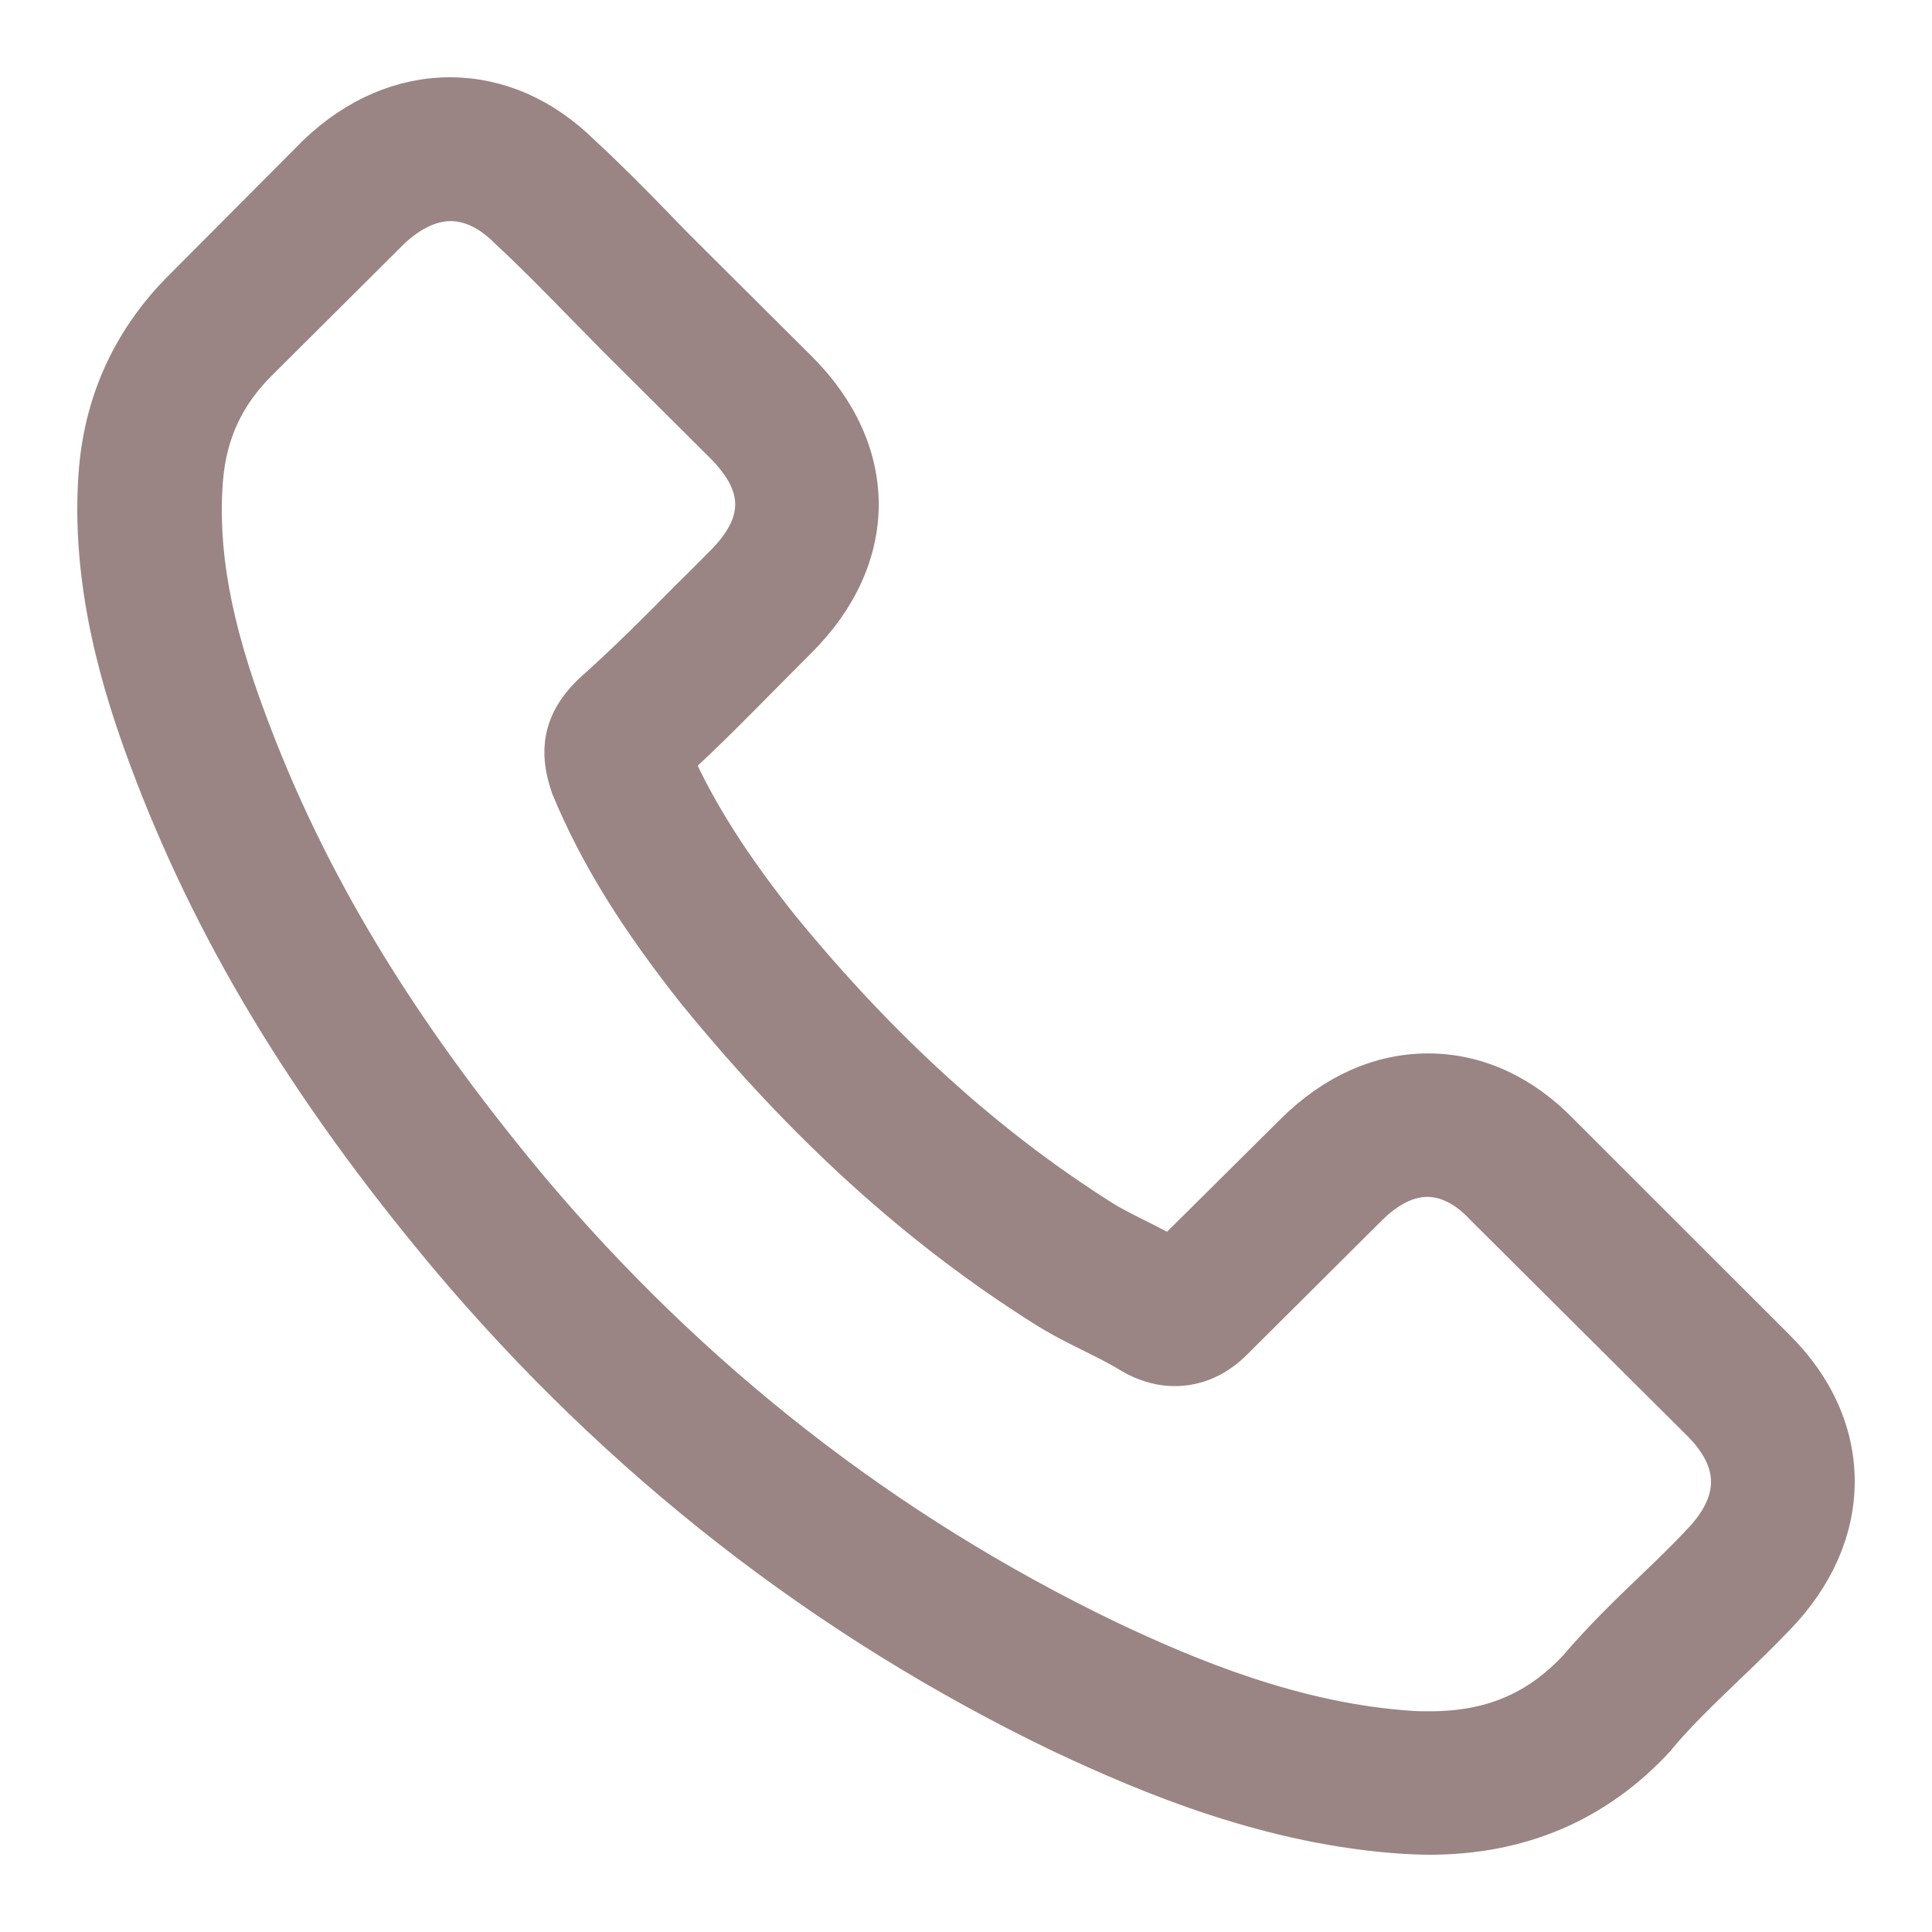
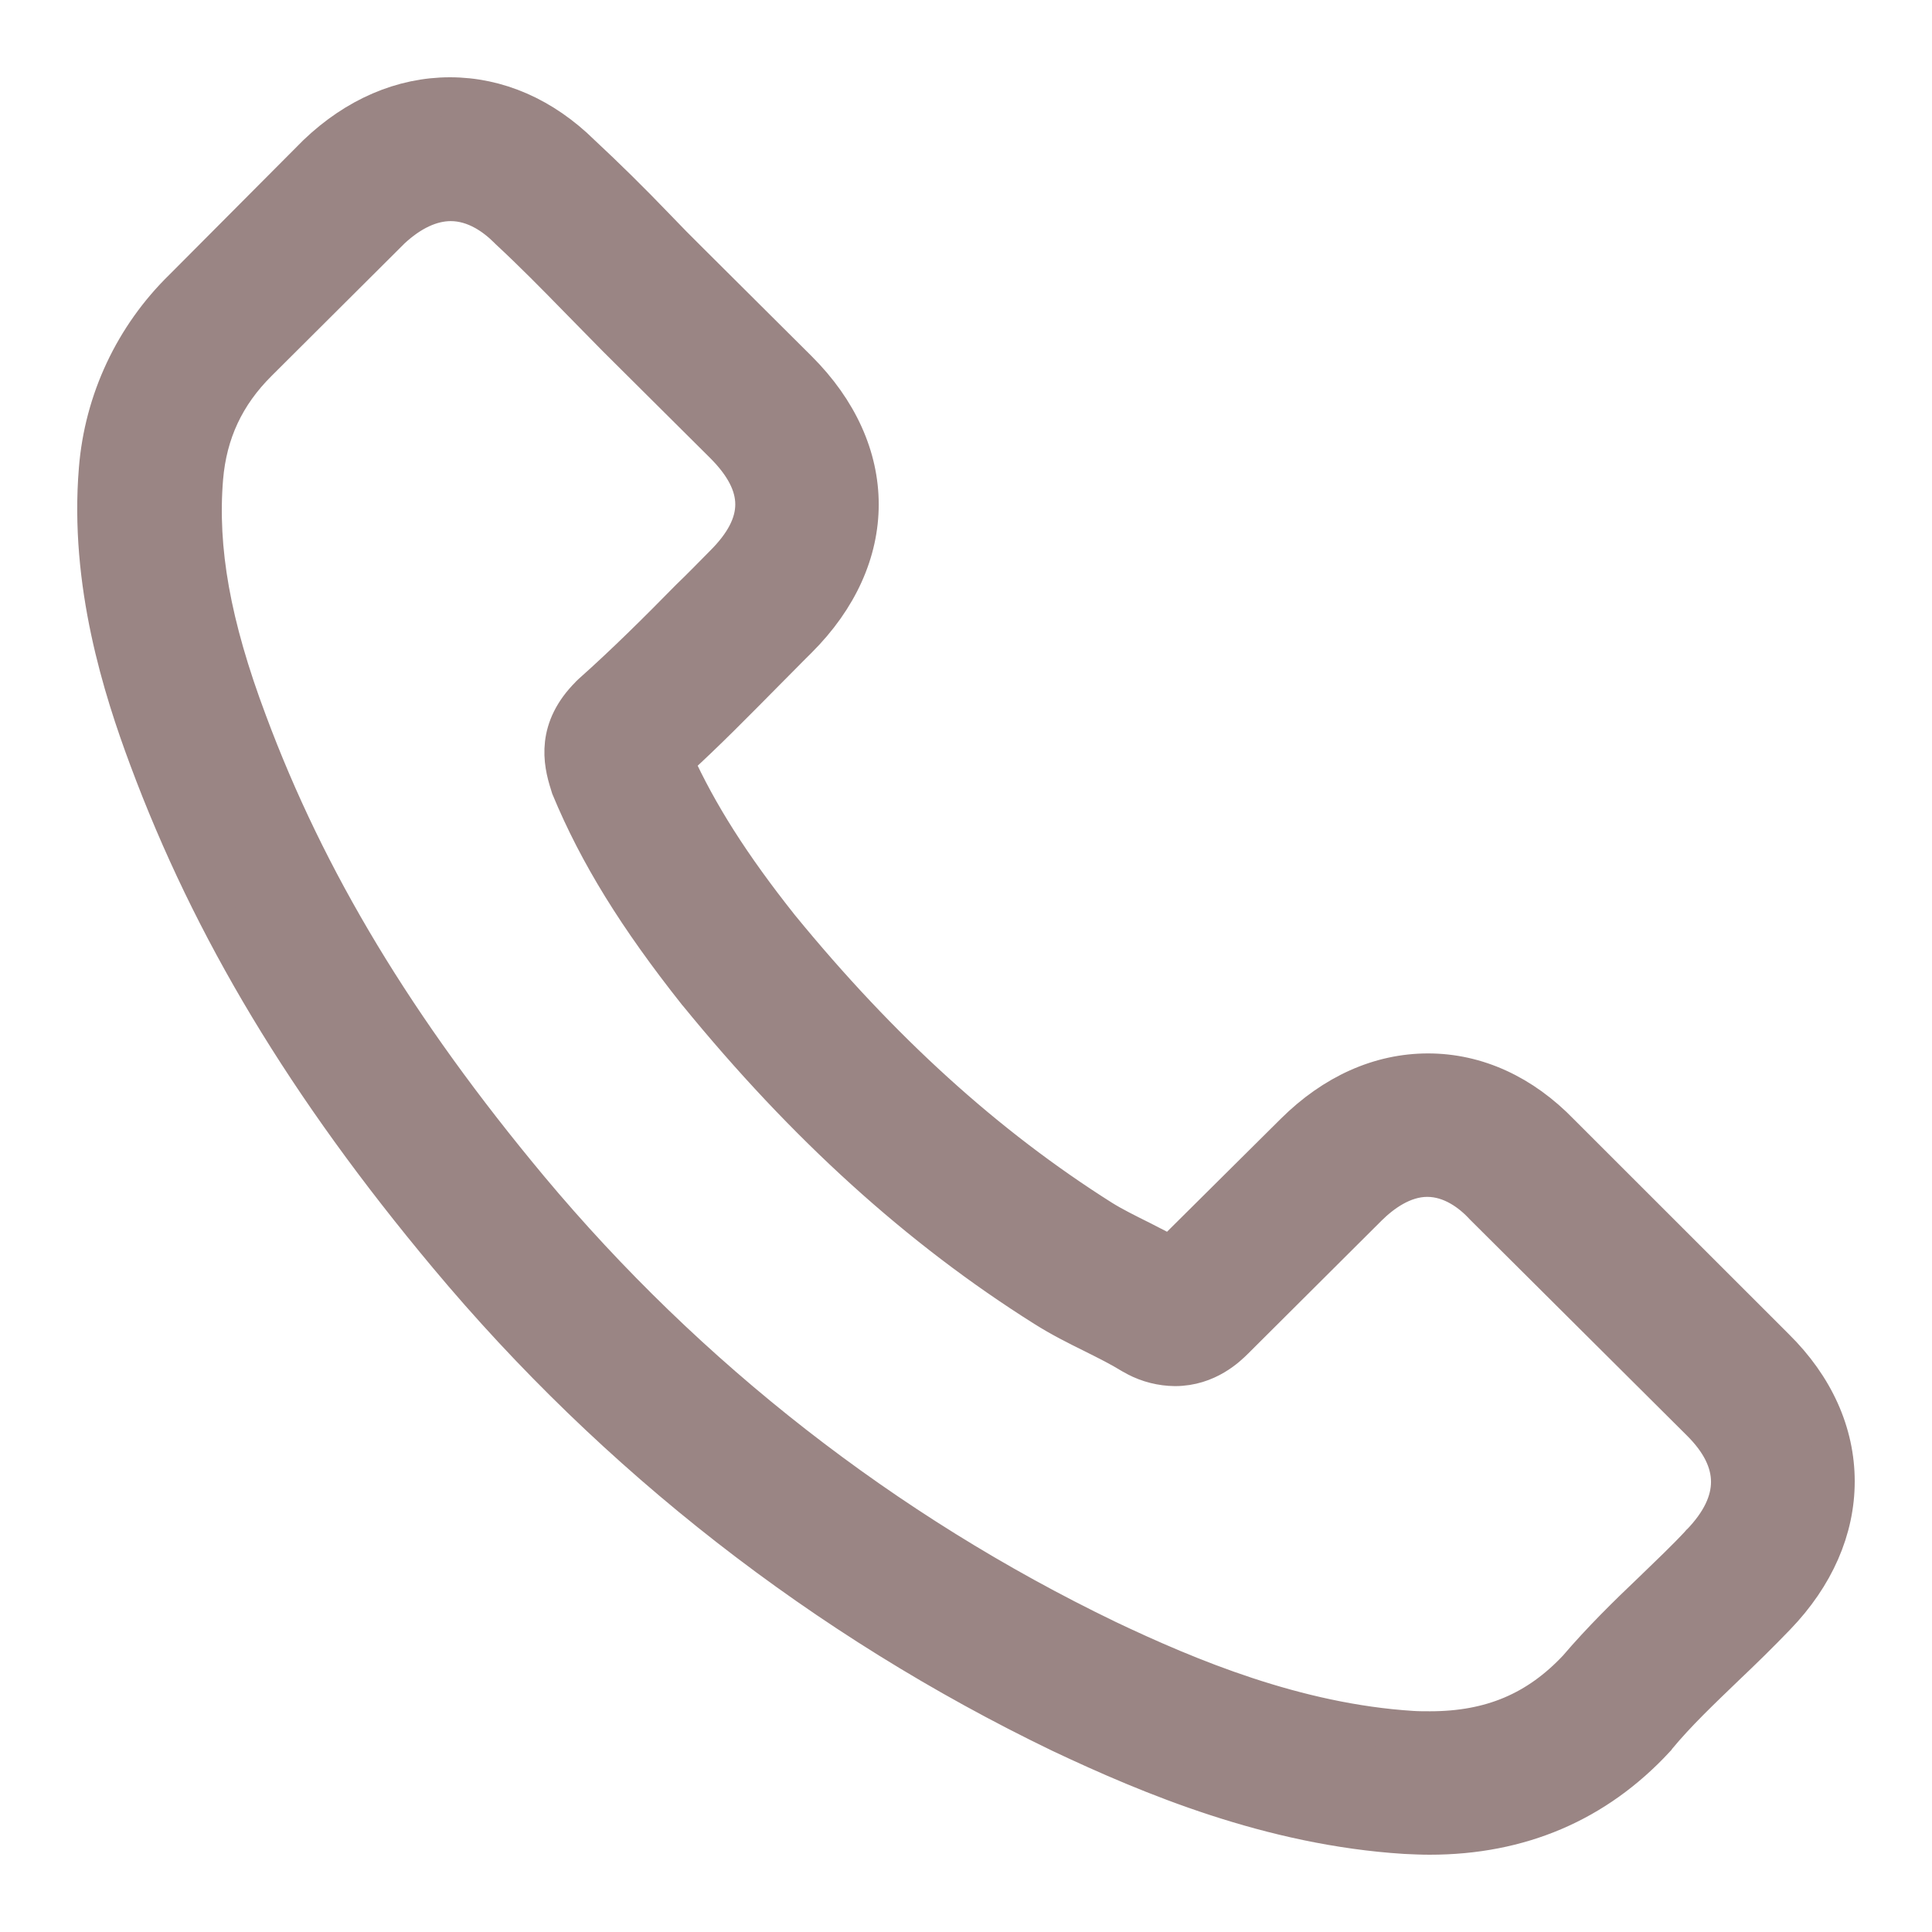
- <svg xmlns="http://www.w3.org/2000/svg" width="20" height="20" viewBox="0 0 20 20" fill="none">
-   <path d="M16.153 11.73C15.76 11.323 15.286 11.105 14.784 11.105C14.285 11.105 13.807 11.319 13.398 11.726L12.118 12.996C12.013 12.94 11.908 12.887 11.807 12.835C11.661 12.762 11.523 12.694 11.406 12.621C10.207 11.863 9.117 10.875 8.072 9.597C7.566 8.96 7.226 8.423 6.979 7.879C7.311 7.577 7.619 7.262 7.918 6.96C8.032 6.847 8.145 6.73 8.259 6.617C9.109 5.77 9.109 4.673 8.259 3.827L7.153 2.726C7.027 2.601 6.898 2.472 6.776 2.343C6.533 2.093 6.278 1.835 6.015 1.593C5.622 1.206 5.152 1 4.658 1C4.164 1 3.686 1.206 3.281 1.593C3.277 1.597 3.277 1.597 3.273 1.601L1.896 2.984C1.377 3.5 1.081 4.129 1.017 4.859C0.919 6.036 1.268 7.133 1.535 7.851C2.191 9.613 3.171 11.246 4.634 12.996C6.408 15.105 8.542 16.77 10.98 17.944C11.912 18.383 13.155 18.903 14.545 18.992C14.63 18.996 14.719 19 14.8 19C15.735 19 16.521 18.665 17.137 18C17.141 17.992 17.149 17.988 17.153 17.98C17.364 17.726 17.607 17.496 17.862 17.25C18.036 17.085 18.214 16.911 18.388 16.73C18.789 16.314 19 15.831 19 15.335C19 14.835 18.785 14.355 18.376 13.952L16.153 11.73ZM17.603 15.976C17.599 15.98 17.599 15.976 17.603 15.976C17.445 16.145 17.283 16.299 17.108 16.468C16.845 16.718 16.578 16.98 16.327 17.274C15.918 17.71 15.436 17.915 14.804 17.915C14.743 17.915 14.678 17.915 14.618 17.911C13.415 17.835 12.297 17.367 11.458 16.968C9.166 15.863 7.153 14.294 5.48 12.306C4.099 10.649 3.175 9.117 2.564 7.472C2.187 6.468 2.049 5.685 2.11 4.948C2.151 4.476 2.333 4.085 2.669 3.75L4.05 2.375C4.249 2.19 4.459 2.089 4.666 2.089C4.921 2.089 5.128 2.242 5.257 2.371C5.261 2.375 5.265 2.379 5.269 2.383C5.517 2.613 5.751 2.851 5.999 3.105C6.124 3.234 6.254 3.363 6.383 3.496L7.489 4.597C7.918 5.024 7.918 5.419 7.489 5.847C7.372 5.964 7.258 6.081 7.141 6.194C6.8 6.54 6.476 6.863 6.124 7.177C6.116 7.186 6.108 7.19 6.104 7.198C5.755 7.544 5.82 7.883 5.893 8.113C5.897 8.125 5.901 8.137 5.905 8.149C6.193 8.843 6.598 9.496 7.214 10.274L7.218 10.278C8.336 11.649 9.514 12.718 10.814 13.536C10.98 13.641 11.15 13.726 11.312 13.806C11.458 13.879 11.596 13.948 11.713 14.02C11.73 14.028 11.746 14.04 11.762 14.048C11.9 14.117 12.029 14.149 12.163 14.149C12.499 14.149 12.71 13.94 12.779 13.871L14.164 12.492C14.302 12.355 14.52 12.19 14.775 12.19C15.027 12.19 15.233 12.347 15.359 12.484C15.363 12.488 15.363 12.488 15.367 12.492L17.599 14.714C18.016 15.125 18.016 15.548 17.603 15.976Z" fill="#9A8584" />
-   <path d="M17.603 15.976C17.599 15.976 17.599 15.98 17.603 15.976ZM17.603 15.976C17.445 16.145 17.283 16.299 17.108 16.468C16.845 16.718 16.578 16.98 16.327 17.274C15.918 17.71 15.436 17.915 14.804 17.915C14.743 17.915 14.678 17.915 14.618 17.911C13.415 17.835 12.297 17.367 11.458 16.968C9.166 15.863 7.153 14.294 5.48 12.306C4.099 10.649 3.175 9.117 2.564 7.472C2.187 6.468 2.049 5.685 2.11 4.948C2.151 4.476 2.333 4.085 2.669 3.75L4.05 2.375C4.249 2.19 4.459 2.089 4.666 2.089C4.921 2.089 5.128 2.242 5.257 2.371C5.261 2.375 5.265 2.379 5.269 2.383C5.517 2.613 5.751 2.851 5.999 3.105C6.124 3.234 6.254 3.363 6.383 3.496L7.489 4.597C7.918 5.024 7.918 5.419 7.489 5.847C7.372 5.964 7.258 6.081 7.141 6.194C6.8 6.54 6.476 6.863 6.124 7.177C6.116 7.186 6.108 7.19 6.104 7.198C5.755 7.544 5.82 7.883 5.893 8.113C5.897 8.125 5.901 8.137 5.905 8.149C6.193 8.843 6.598 9.496 7.214 10.274L7.218 10.278C8.336 11.649 9.514 12.718 10.814 13.536C10.98 13.641 11.15 13.726 11.312 13.806C11.458 13.879 11.596 13.948 11.713 14.02C11.73 14.028 11.746 14.04 11.762 14.048C11.9 14.117 12.029 14.149 12.163 14.149C12.499 14.149 12.71 13.94 12.779 13.871L14.164 12.492C14.302 12.355 14.52 12.19 14.775 12.19C15.027 12.19 15.233 12.347 15.359 12.484C15.363 12.488 15.363 12.488 15.367 12.492L17.599 14.714C18.016 15.125 18.016 15.548 17.603 15.976ZM16.153 11.73C15.76 11.323 15.286 11.105 14.784 11.105C14.285 11.105 13.807 11.319 13.398 11.726L12.118 12.996C12.013 12.94 11.908 12.887 11.807 12.835C11.661 12.762 11.523 12.694 11.406 12.621C10.207 11.863 9.117 10.875 8.072 9.597C7.566 8.96 7.226 8.423 6.979 7.879C7.311 7.577 7.619 7.262 7.918 6.96C8.032 6.847 8.145 6.73 8.259 6.617C9.109 5.77 9.109 4.673 8.259 3.827L7.153 2.726C7.027 2.601 6.898 2.472 6.776 2.343C6.533 2.093 6.278 1.835 6.015 1.593C5.622 1.206 5.152 1 4.658 1C4.164 1 3.686 1.206 3.281 1.593C3.277 1.597 3.277 1.597 3.273 1.601L1.896 2.984C1.377 3.5 1.081 4.129 1.017 4.859C0.919 6.036 1.268 7.133 1.535 7.851C2.191 9.613 3.171 11.246 4.634 12.996C6.408 15.105 8.542 16.77 10.98 17.944C11.912 18.383 13.155 18.903 14.545 18.992C14.63 18.996 14.719 19 14.8 19C15.735 19 16.521 18.665 17.137 18C17.141 17.992 17.149 17.988 17.153 17.98C17.364 17.726 17.607 17.496 17.862 17.25C18.036 17.085 18.214 16.911 18.388 16.73C18.789 16.314 19 15.831 19 15.335C19 14.835 18.785 14.355 18.376 13.952L16.153 11.73Z" stroke="#9A8584" stroke-width="0.4" />
+ <svg xmlns="http://www.w3.org/2000/svg" width="20" height="20" fill="none">
+   <path d="M16.153 11.73c-.393-.407-.867-.625-1.37-.625-.498 0-.976.213-1.385.62l-1.28 1.271c-.105-.056-.21-.109-.311-.161-.146-.073-.284-.141-.401-.214-1.2-.758-2.289-1.746-3.334-3.024-.506-.637-.846-1.174-1.093-1.718.332-.302.64-.617.94-.92.113-.112.226-.23.34-.342.85-.847.85-1.944 0-2.79L7.153 2.726a17.02 17.02 0 01-.377-.383 19.08 19.08 0 00-.761-.75C5.622 1.206 5.152 1 4.658 1s-.972.206-1.377.593l-.008.008-1.377 1.383a2.944 2.944 0 00-.88 1.875c-.097 1.177.252 2.274.52 2.992.655 1.762 1.635 3.395 3.098 5.145a19.048 19.048 0 006.346 4.948c.932.44 2.175.96 3.565 1.048.085.004.174.008.255.008.935 0 1.721-.335 2.337-1 .004-.008.012-.012.016-.02.21-.254.454-.484.709-.73.174-.165.352-.339.526-.52.401-.416.612-.9.612-1.395 0-.5-.215-.98-.624-1.383l-2.223-2.222zm1.45 4.246c-.004.004-.004 0 0 0-.158.17-.32.322-.495.492-.263.25-.53.512-.781.806-.41.436-.891.641-1.523.641-.06 0-.126 0-.186-.004-1.203-.076-2.321-.544-3.16-.943a17.979 17.979 0 01-5.978-4.662C4.1 10.65 3.175 9.116 2.564 7.472c-.377-1.004-.515-1.787-.454-2.524.04-.472.223-.863.56-1.198l1.38-1.375c.199-.185.41-.286.616-.286.255 0 .462.153.591.282l.012.012c.248.23.482.468.73.722.125.129.255.258.384.391l1.106 1.1c.43.428.43.823 0 1.25-.117.118-.23.235-.348.348-.34.346-.665.669-1.017.983-.008.009-.016.013-.02.02-.349.347-.284.686-.21.916l.011.036c.288.694.693 1.347 1.309 2.125l.004.004c1.118 1.371 2.296 2.44 3.596 3.258.166.105.336.19.498.27.146.073.284.142.401.214.017.008.033.02.05.028a.88.88 0 00.4.101c.336 0 .547-.21.616-.278l1.385-1.38c.138-.136.356-.301.611-.301.252 0 .458.157.584.294l.008.008 2.232 2.222c.417.411.417.834.004 1.262z" fill="#9A8584" />
+   <path d="M17.603 15.976c-.004 0-.004.004 0 0zm0 0c-.158.17-.32.322-.495.492-.263.25-.53.512-.781.806-.41.436-.891.641-1.523.641-.06 0-.126 0-.186-.004-1.203-.076-2.321-.544-3.16-.943a17.979 17.979 0 01-5.978-4.662C4.1 10.65 3.175 9.116 2.564 7.472c-.377-1.004-.515-1.787-.454-2.524.04-.472.223-.863.56-1.198l1.38-1.375c.199-.185.41-.286.616-.286.255 0 .462.153.591.282l.012.012c.248.23.482.468.73.722.125.129.255.258.384.391l1.106 1.1c.43.428.43.823 0 1.25-.117.118-.23.235-.348.348-.34.346-.665.669-1.017.983-.008.009-.016.013-.02.02-.349.347-.284.686-.21.916l.011.036c.288.694.693 1.347 1.309 2.125l.004.004c1.118 1.371 2.296 2.44 3.596 3.258.166.105.336.19.498.27.146.073.284.142.401.214.017.008.033.02.05.028a.88.88 0 00.4.101c.336 0 .547-.21.616-.278l1.385-1.38c.138-.136.356-.301.611-.301.252 0 .458.157.584.294l.008.008 2.232 2.222c.417.411.417.834.004 1.262zm-1.45-4.246c-.393-.407-.867-.625-1.37-.625-.498 0-.976.213-1.385.62l-1.28 1.271c-.105-.056-.21-.109-.311-.161-.146-.073-.284-.141-.401-.214-1.2-.758-2.289-1.746-3.334-3.024-.506-.637-.846-1.174-1.093-1.718.332-.302.64-.617.94-.92.113-.112.226-.23.34-.342.85-.847.85-1.944 0-2.79L7.153 2.726a17.02 17.02 0 01-.377-.383 19.08 19.08 0 00-.761-.75C5.622 1.206 5.152 1 4.658 1s-.972.206-1.377.593l-.008.008-1.377 1.383a2.944 2.944 0 00-.88 1.875c-.097 1.177.252 2.274.52 2.992.655 1.762 1.635 3.395 3.098 5.145a19.048 19.048 0 006.346 4.948c.932.44 2.175.96 3.565 1.048.085.004.174.008.255.008.935 0 1.721-.335 2.337-1 .004-.008.012-.012.016-.02.21-.254.454-.484.709-.73.174-.165.352-.339.526-.52.401-.416.612-.9.612-1.395 0-.5-.215-.98-.624-1.383l-2.223-2.222z" stroke="#9A8584" stroke-width=".4" />
</svg>
